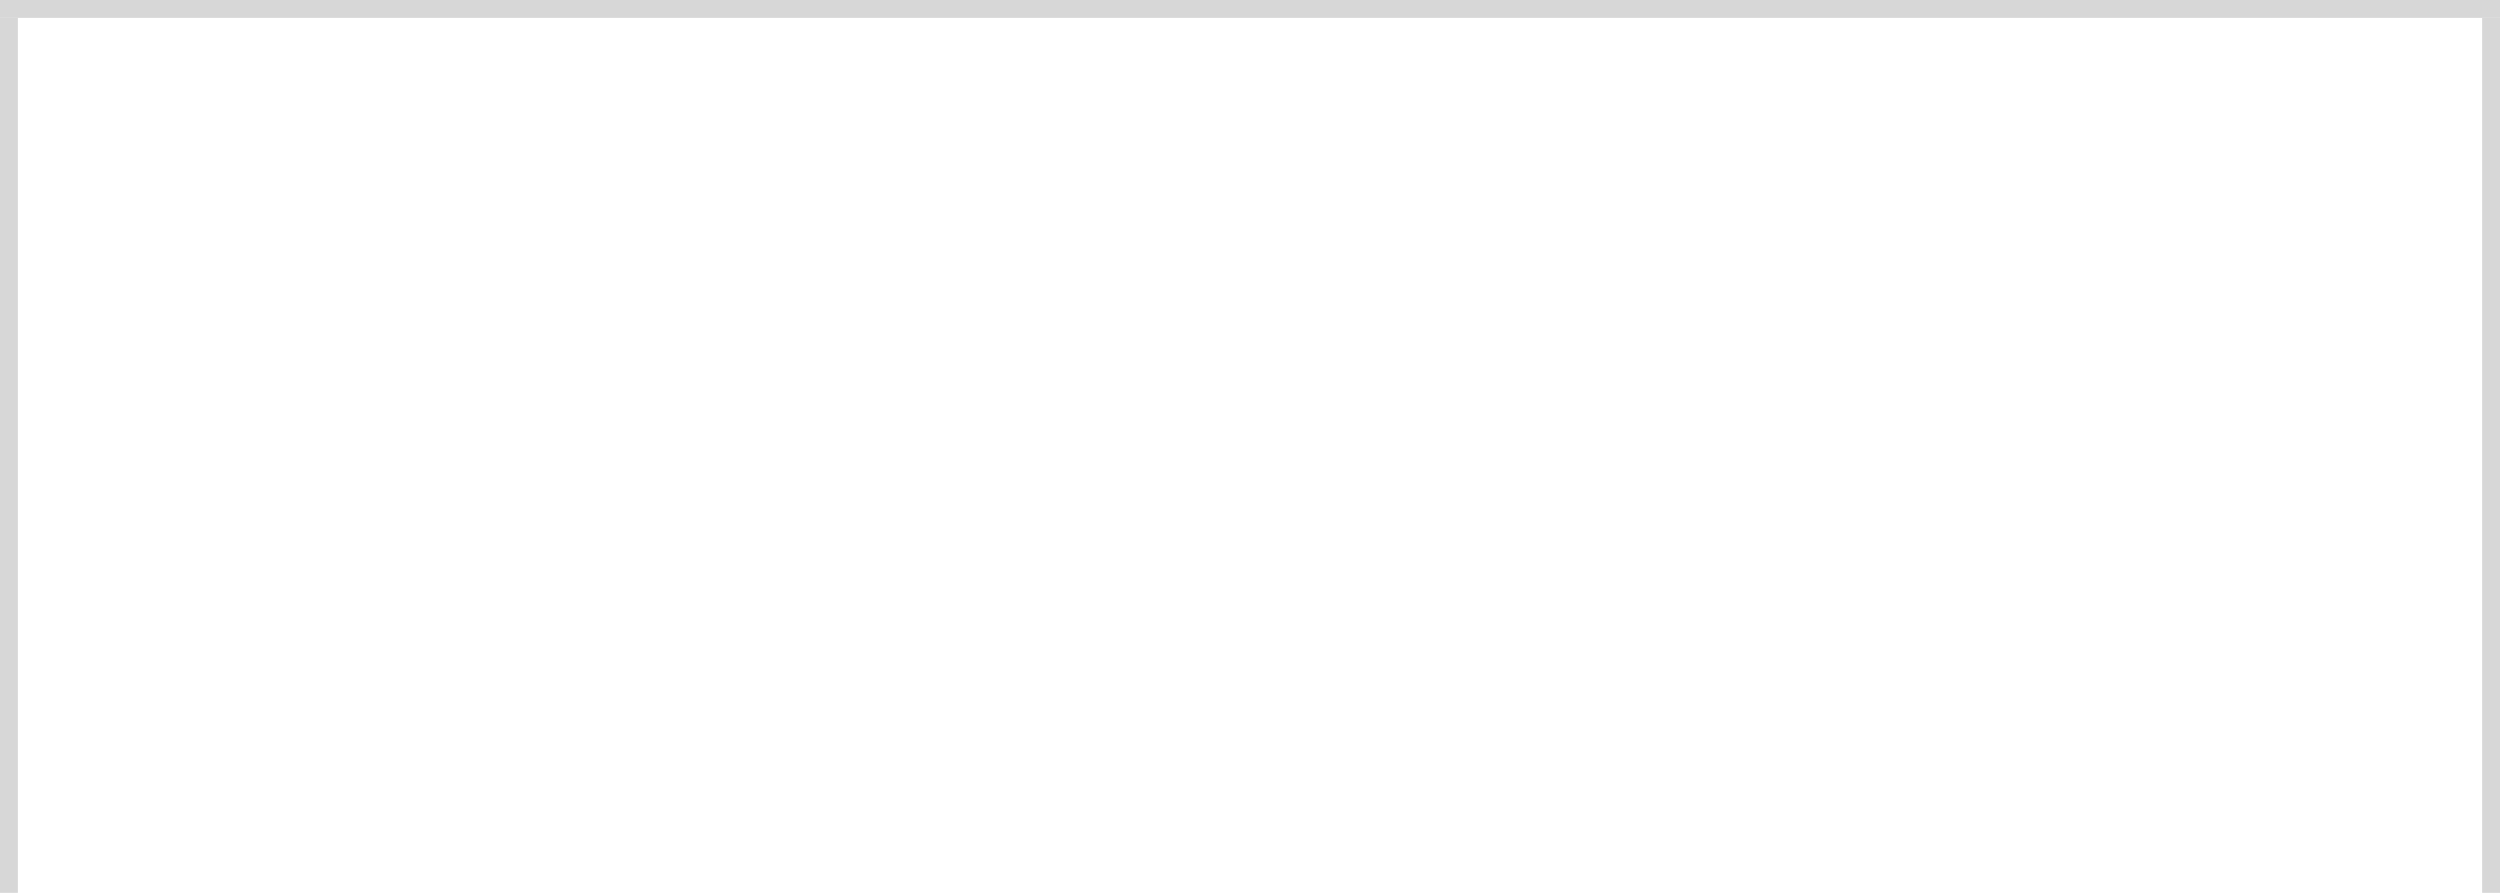
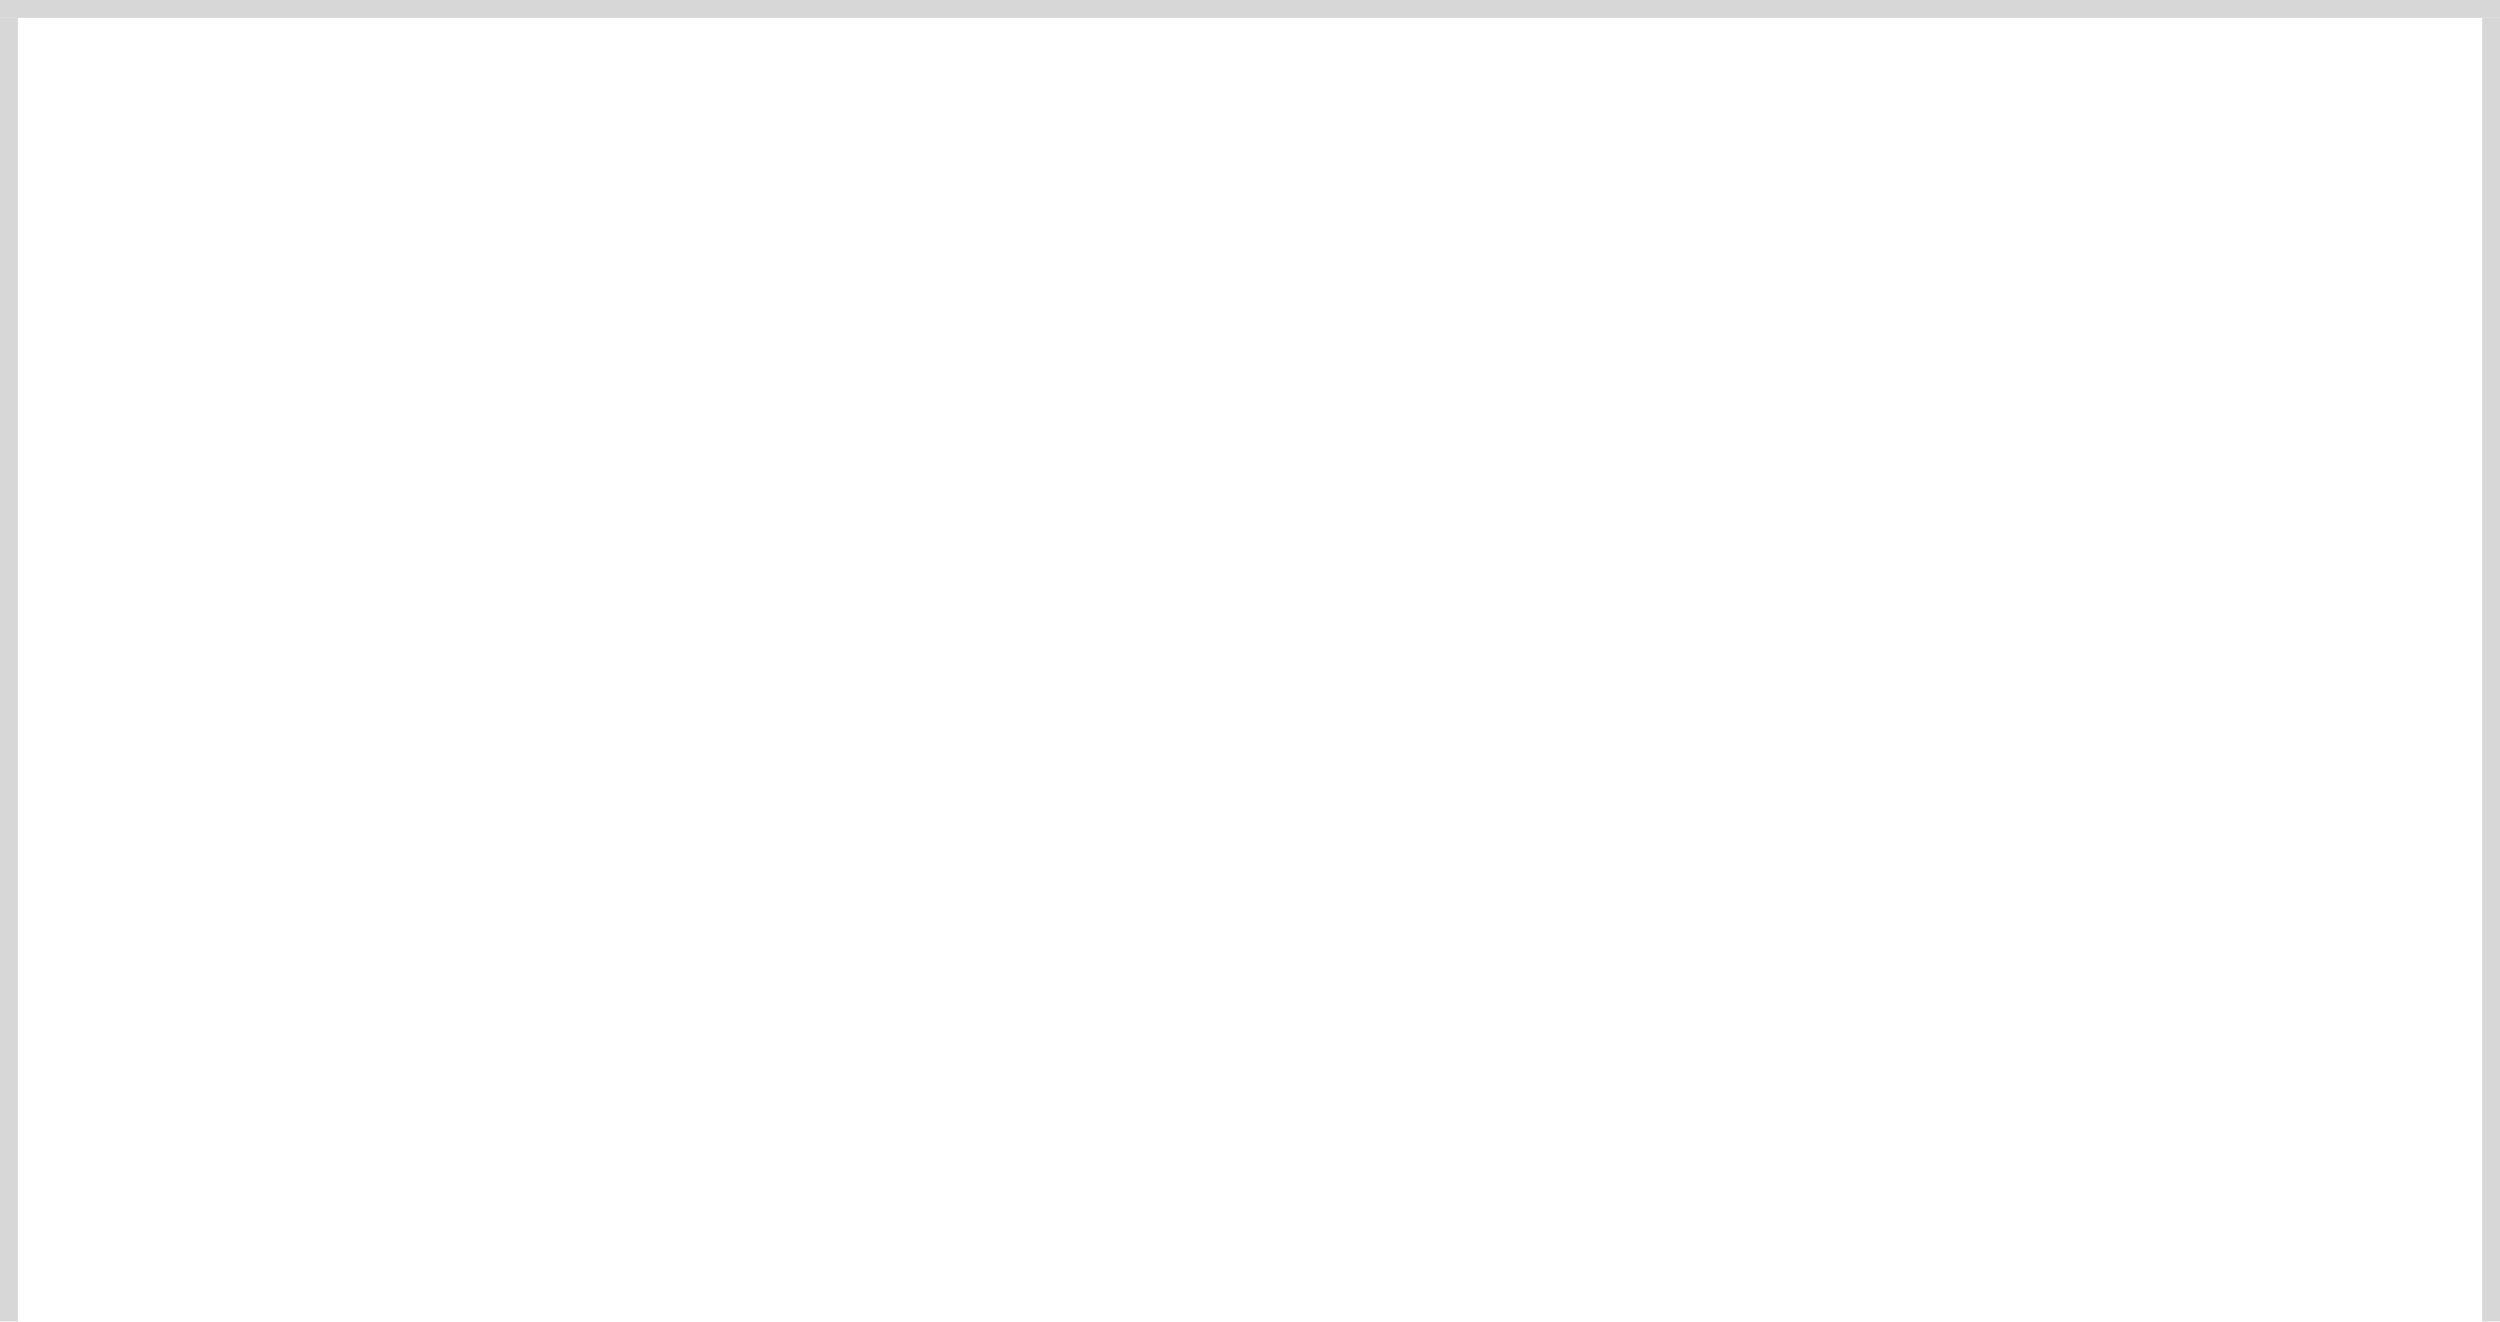
- <svg xmlns="http://www.w3.org/2000/svg" version="1.1" width="140px" height="50px" viewBox="883 529 140 50">
-   <path d="M 1 1  L 139 1  L 139 50  L 1 50  L 1 1  Z " fill-rule="nonzero" fill="rgba(255, 255, 255, 1)" stroke="none" transform="matrix(1 0 0 1 883 529 )" class="fill" />
-   <path d="M 0.5 1  L 0.5 50  " stroke-width="1" stroke-dasharray="0" stroke="rgba(215, 215, 215, 1)" fill="none" transform="matrix(1 0 0 1 883 529 )" class="stroke" />
-   <path d="M 0 0.5  L 140 0.5  " stroke-width="1" stroke-dasharray="0" stroke="rgba(215, 215, 215, 1)" fill="none" transform="matrix(1 0 0 1 883 529 )" class="stroke" />
-   <path d="M 139.5 1  L 139.5 50  " stroke-width="1" stroke-dasharray="0" stroke="rgba(215, 215, 215, 1)" fill="none" transform="matrix(1 0 0 1 883 529 )" class="stroke" />
+ <svg xmlns="http://www.w3.org/2000/svg" version="1.1" width="140px" height="74px" viewBox="883 530 140 74">
+   <path d="M 1 1  L 139 1  L 139 74  L 1 74  L 1 1  Z " fill-rule="nonzero" fill="rgba(255, 255, 255, 1)" stroke="none" transform="matrix(1 0 0 1 883 530 )" class="fill" />
+   <path d="M 0.5 1  L 0.5 74  " stroke-width="1" stroke-dasharray="0" stroke="rgba(215, 215, 215, 1)" fill="none" transform="matrix(1 0 0 1 883 530 )" class="stroke" />
+   <path d="M 0 0.5  L 140 0.5  " stroke-width="1" stroke-dasharray="0" stroke="rgba(215, 215, 215, 1)" fill="none" transform="matrix(1 0 0 1 883 530 )" class="stroke" />
+   <path d="M 139.5 1  L 139.5 74  " stroke-width="1" stroke-dasharray="0" stroke="rgba(215, 215, 215, 1)" fill="none" transform="matrix(1 0 0 1 883 530 )" class="stroke" />
</svg>
